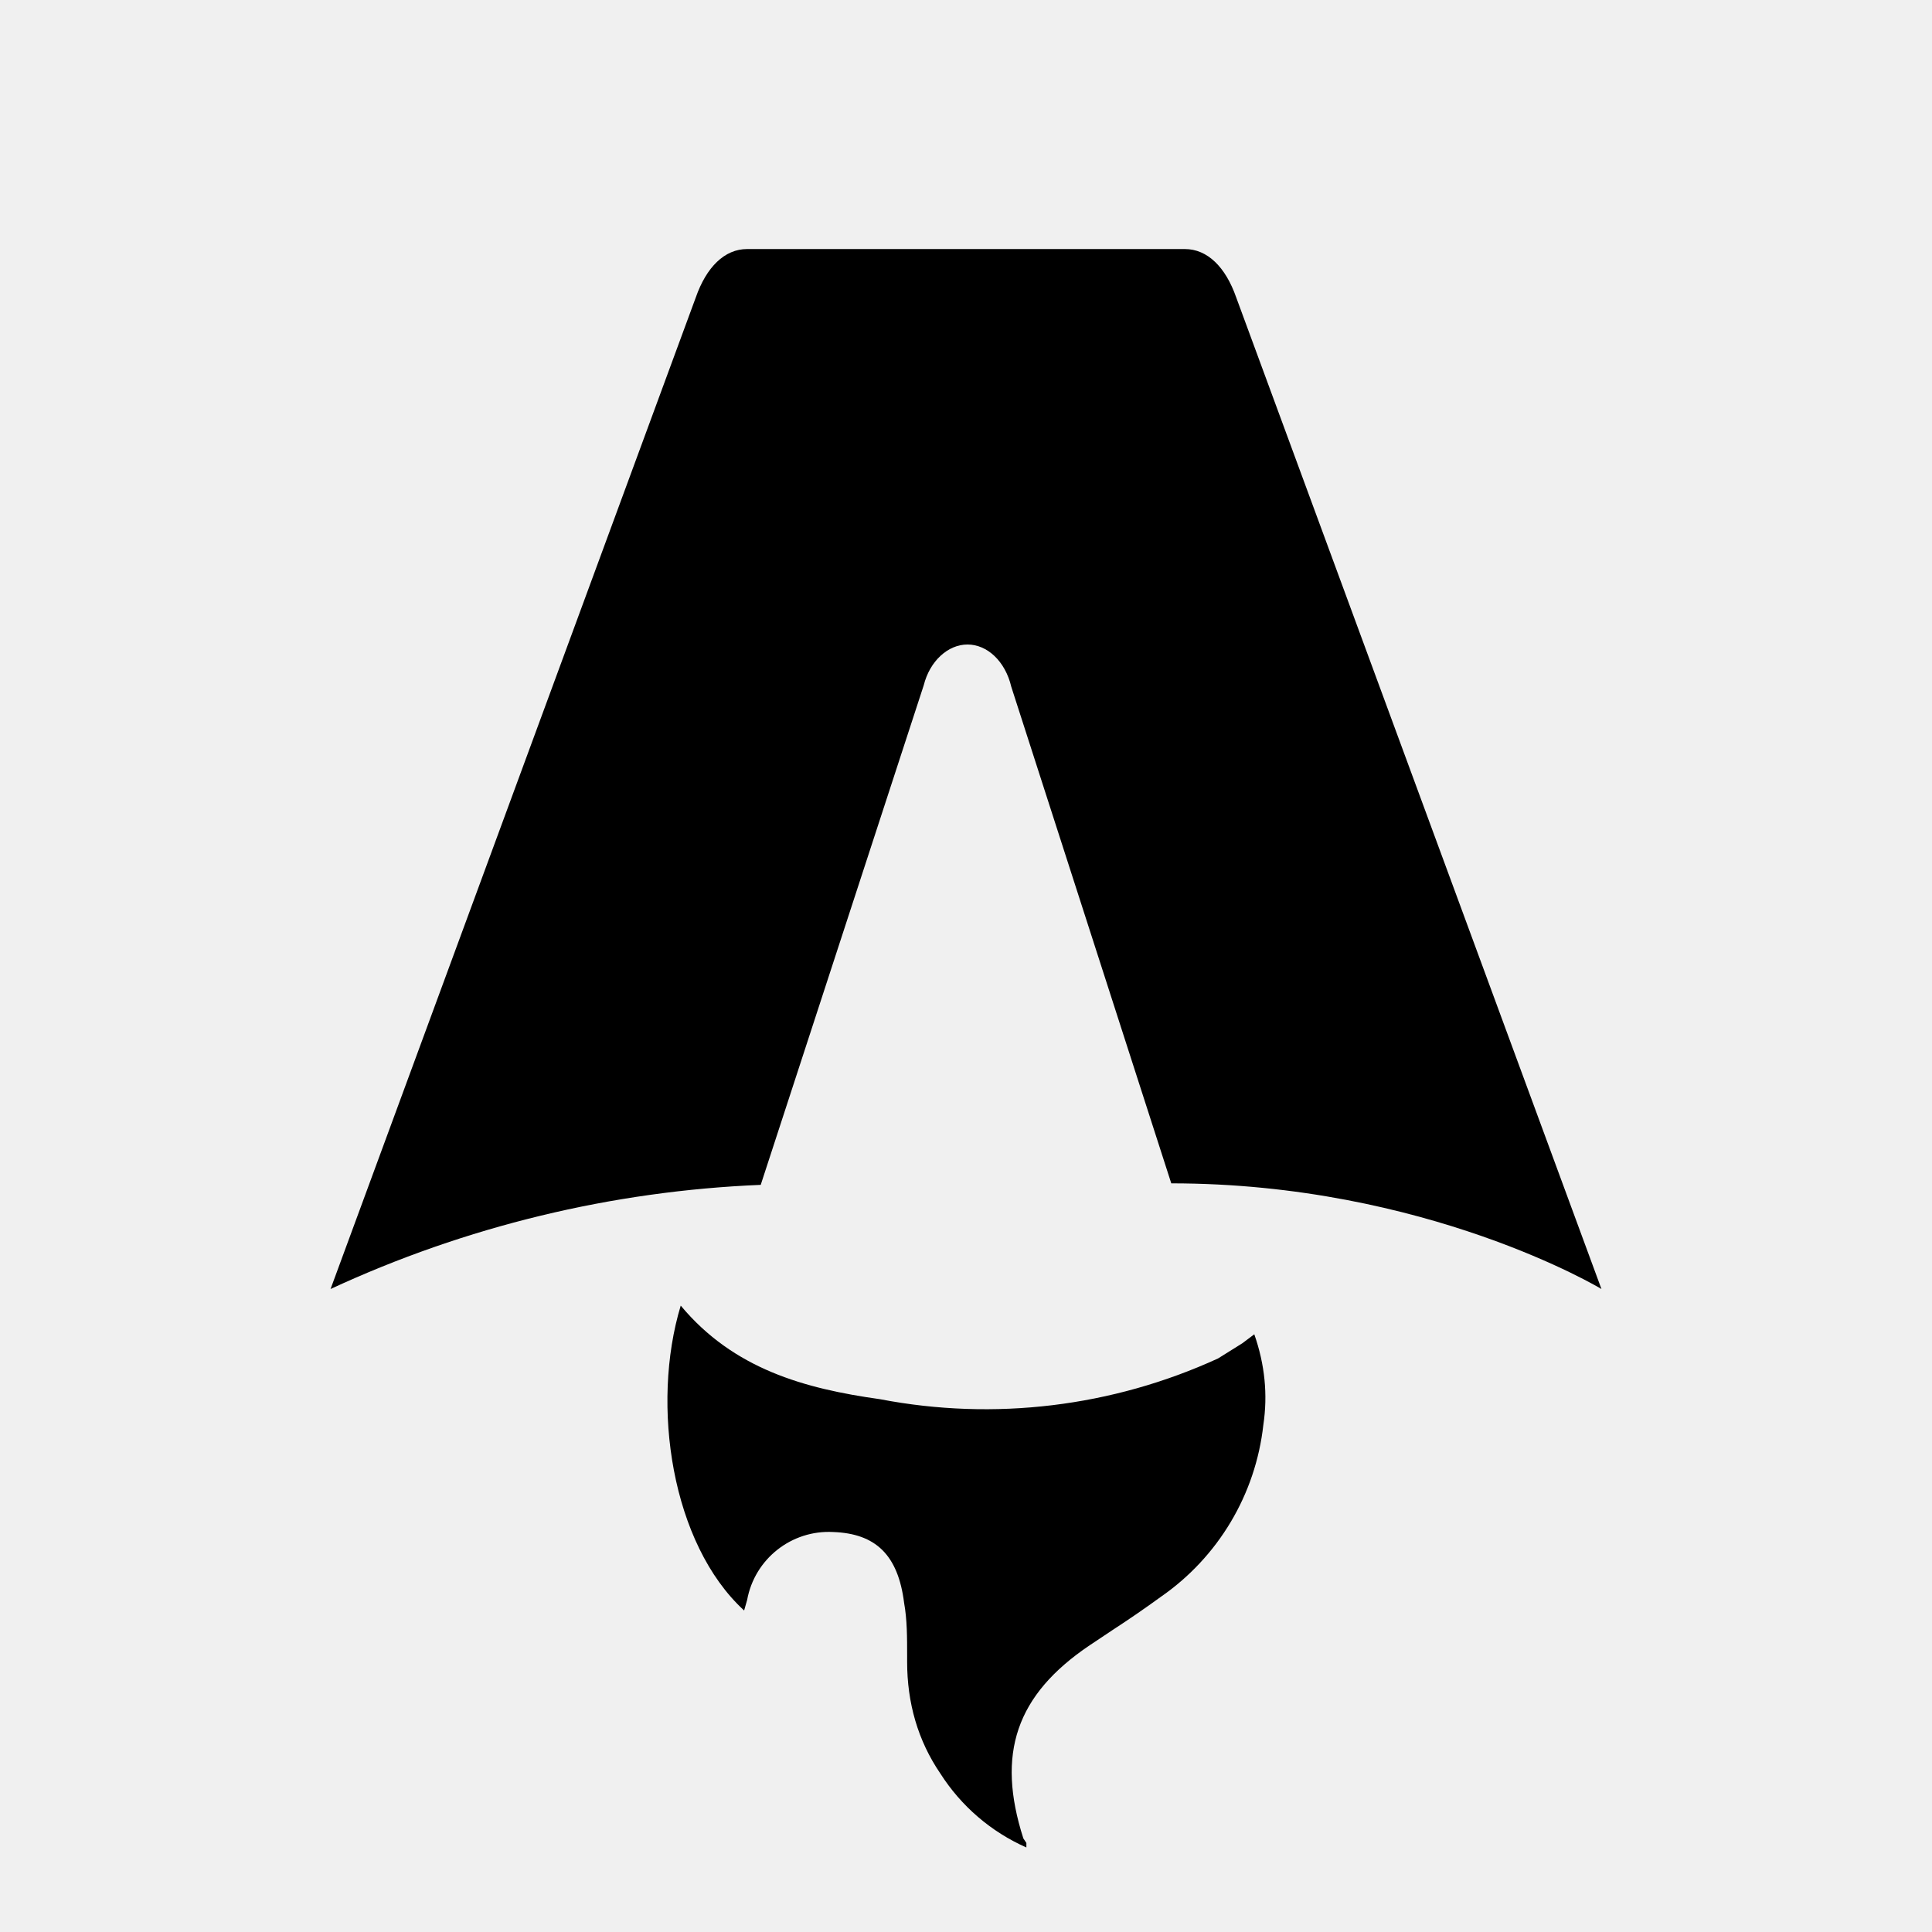
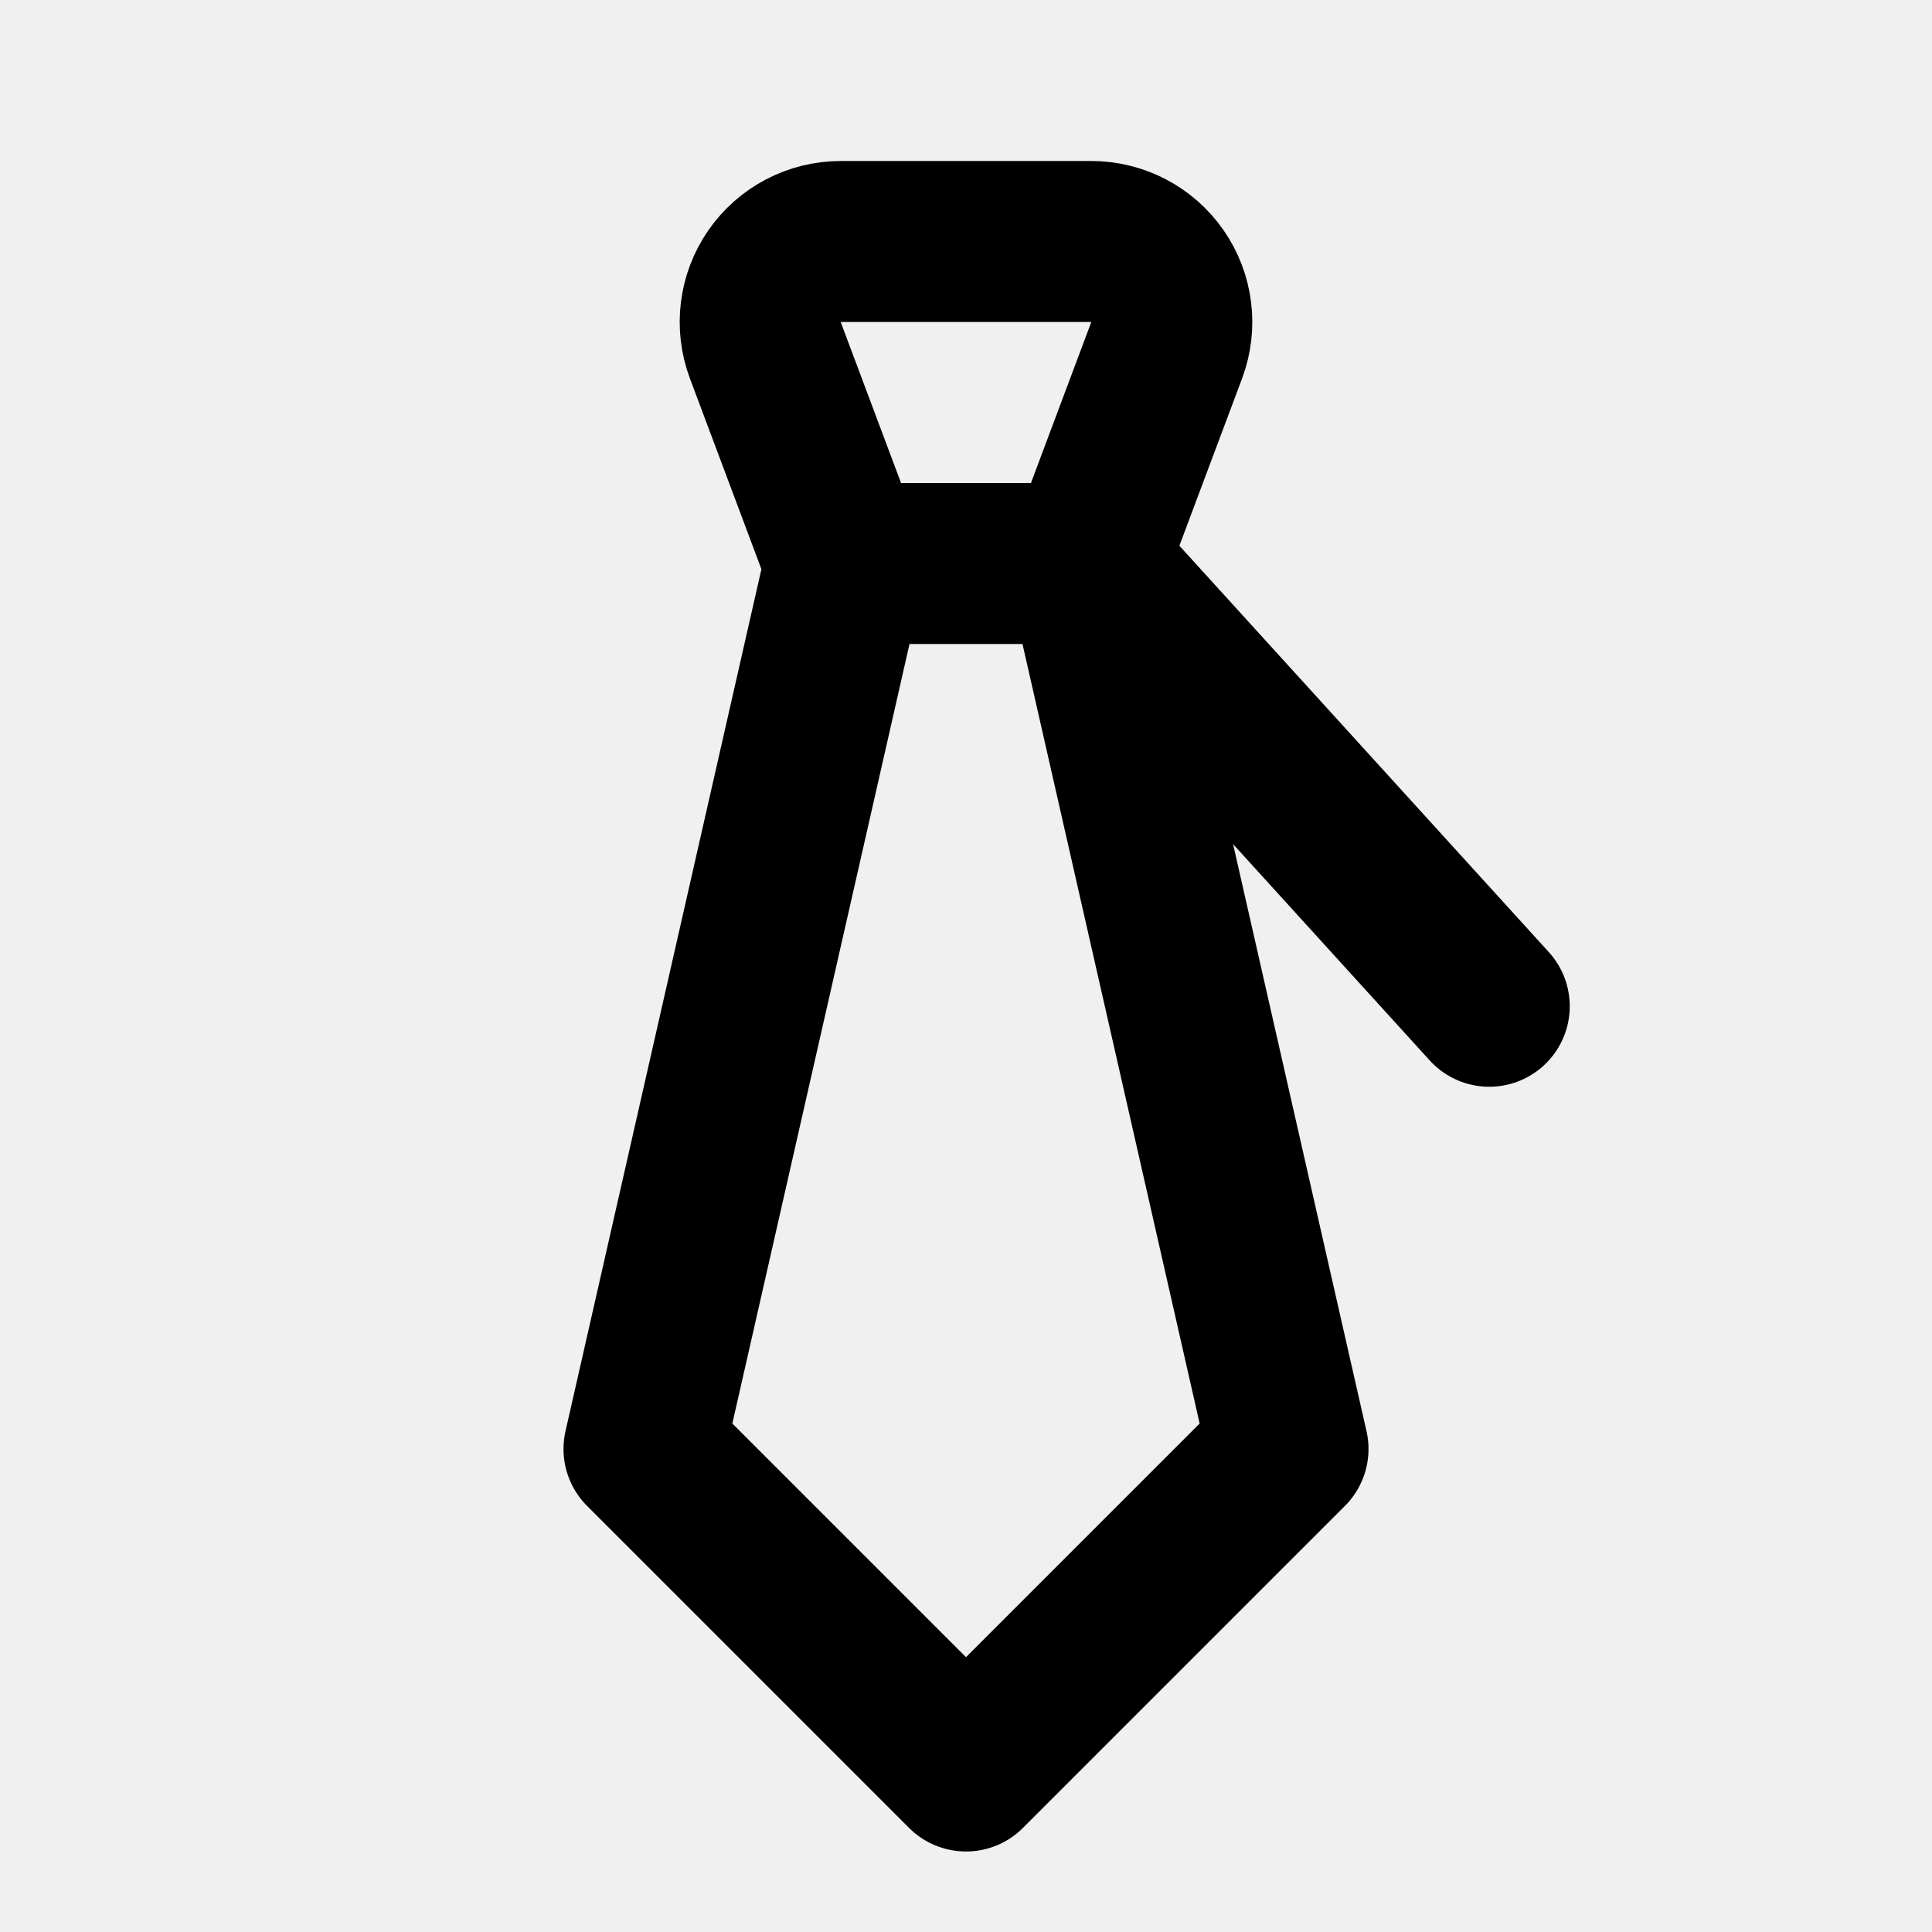
- <svg xmlns="http://www.w3.org/2000/svg" fill="none" viewBox="0 0 128 128">
-   <path d="M50.4 78.5a75.1 75.1 0 0 0-28.5 6.9l24.2-65.7c.7-2 1.9-3.2 3.4-3.2h29c1.5 0 2.7 1.2 3.4 3.2l24.2 65.7s-11.6-7-28.5-7L67 45.5c-.4-1.7-1.6-2.8-2.9-2.8-1.3 0-2.5 1.1-2.9 2.7L50.4 78.5Zm-1.1 28.2Zm-4.2-20.2c-2 6.6-.6 15.8 4.2 20.2a17.5 17.5 0 0 1 .2-.7 5.5 5.5 0 0 1 5.7-4.5c2.8.1 4.3 1.5 4.7 4.7.2 1.1.2 2.3.2 3.5v.4c0 2.7.7 5.2 2.2 7.4a13 13 0 0 0 5.7 4.9v-.3l-.2-.3c-1.8-5.6-.5-9.5 4.4-12.8l1.5-1a73 73 0 0 0 3.2-2.2 16 16 0 0 0 6.8-11.4c.3-2 .1-4-.6-6l-.8.6-1.6 1a37 37 0 0 1-22.4 2.7c-5-.7-9.7-2-13.2-6.2Z" />
-   <style>
-         path { fill: #000; }
-         @media (prefers-color-scheme: dark) {
-             path { fill: #FFF; }
-         }
-     </style>
+ <svg width="24" height="24" viewBox="0 0 24 24" fill="none" stroke="currentColor" stroke-width="2" stroke-linecap="round" stroke-linejoin="round">
+   <path stroke="none" d="M0 0h24v24H0z" fill="none" />
+   <path d="M12 22l4 -4l-2.5 -11l.993 -2.649a1 1 0 0 0 -.936 -1.351h-3.114a1 1 0 0 0 -.936 1.351l.993 2.649l-2.5 11l4 4z" />
+   <path d="M10.5 7h3l5 5.5" />
</svg>
